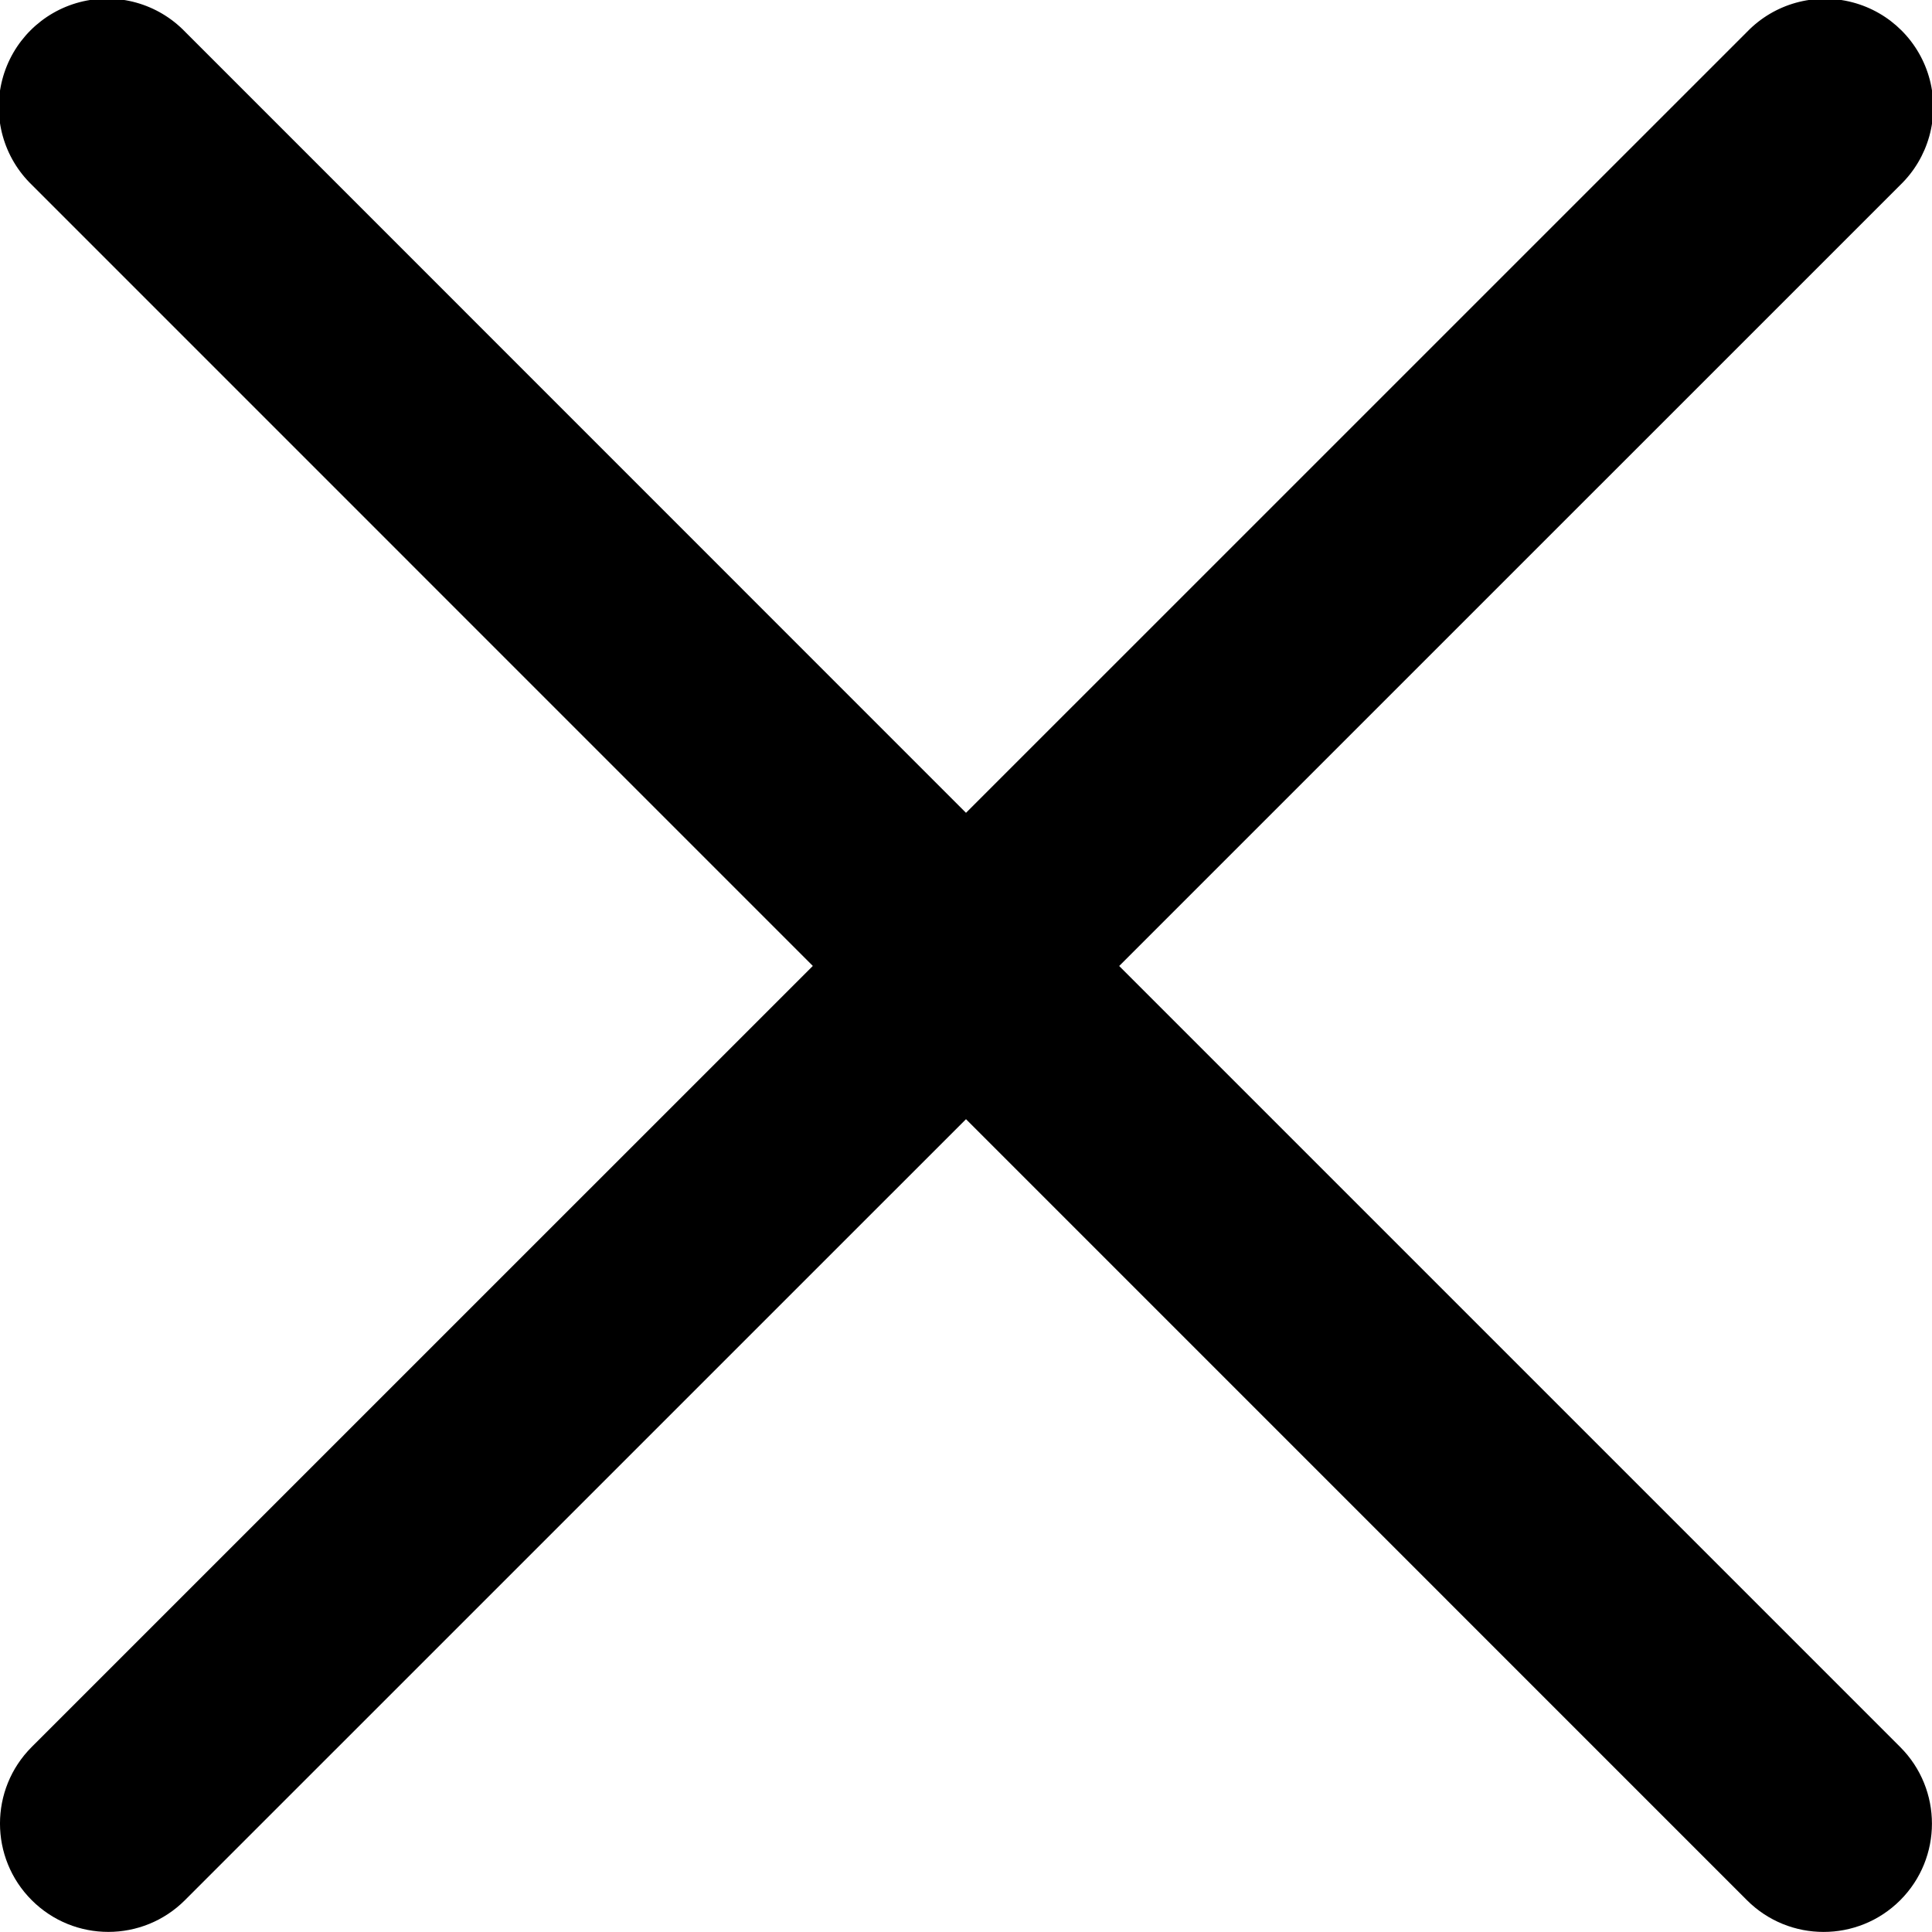
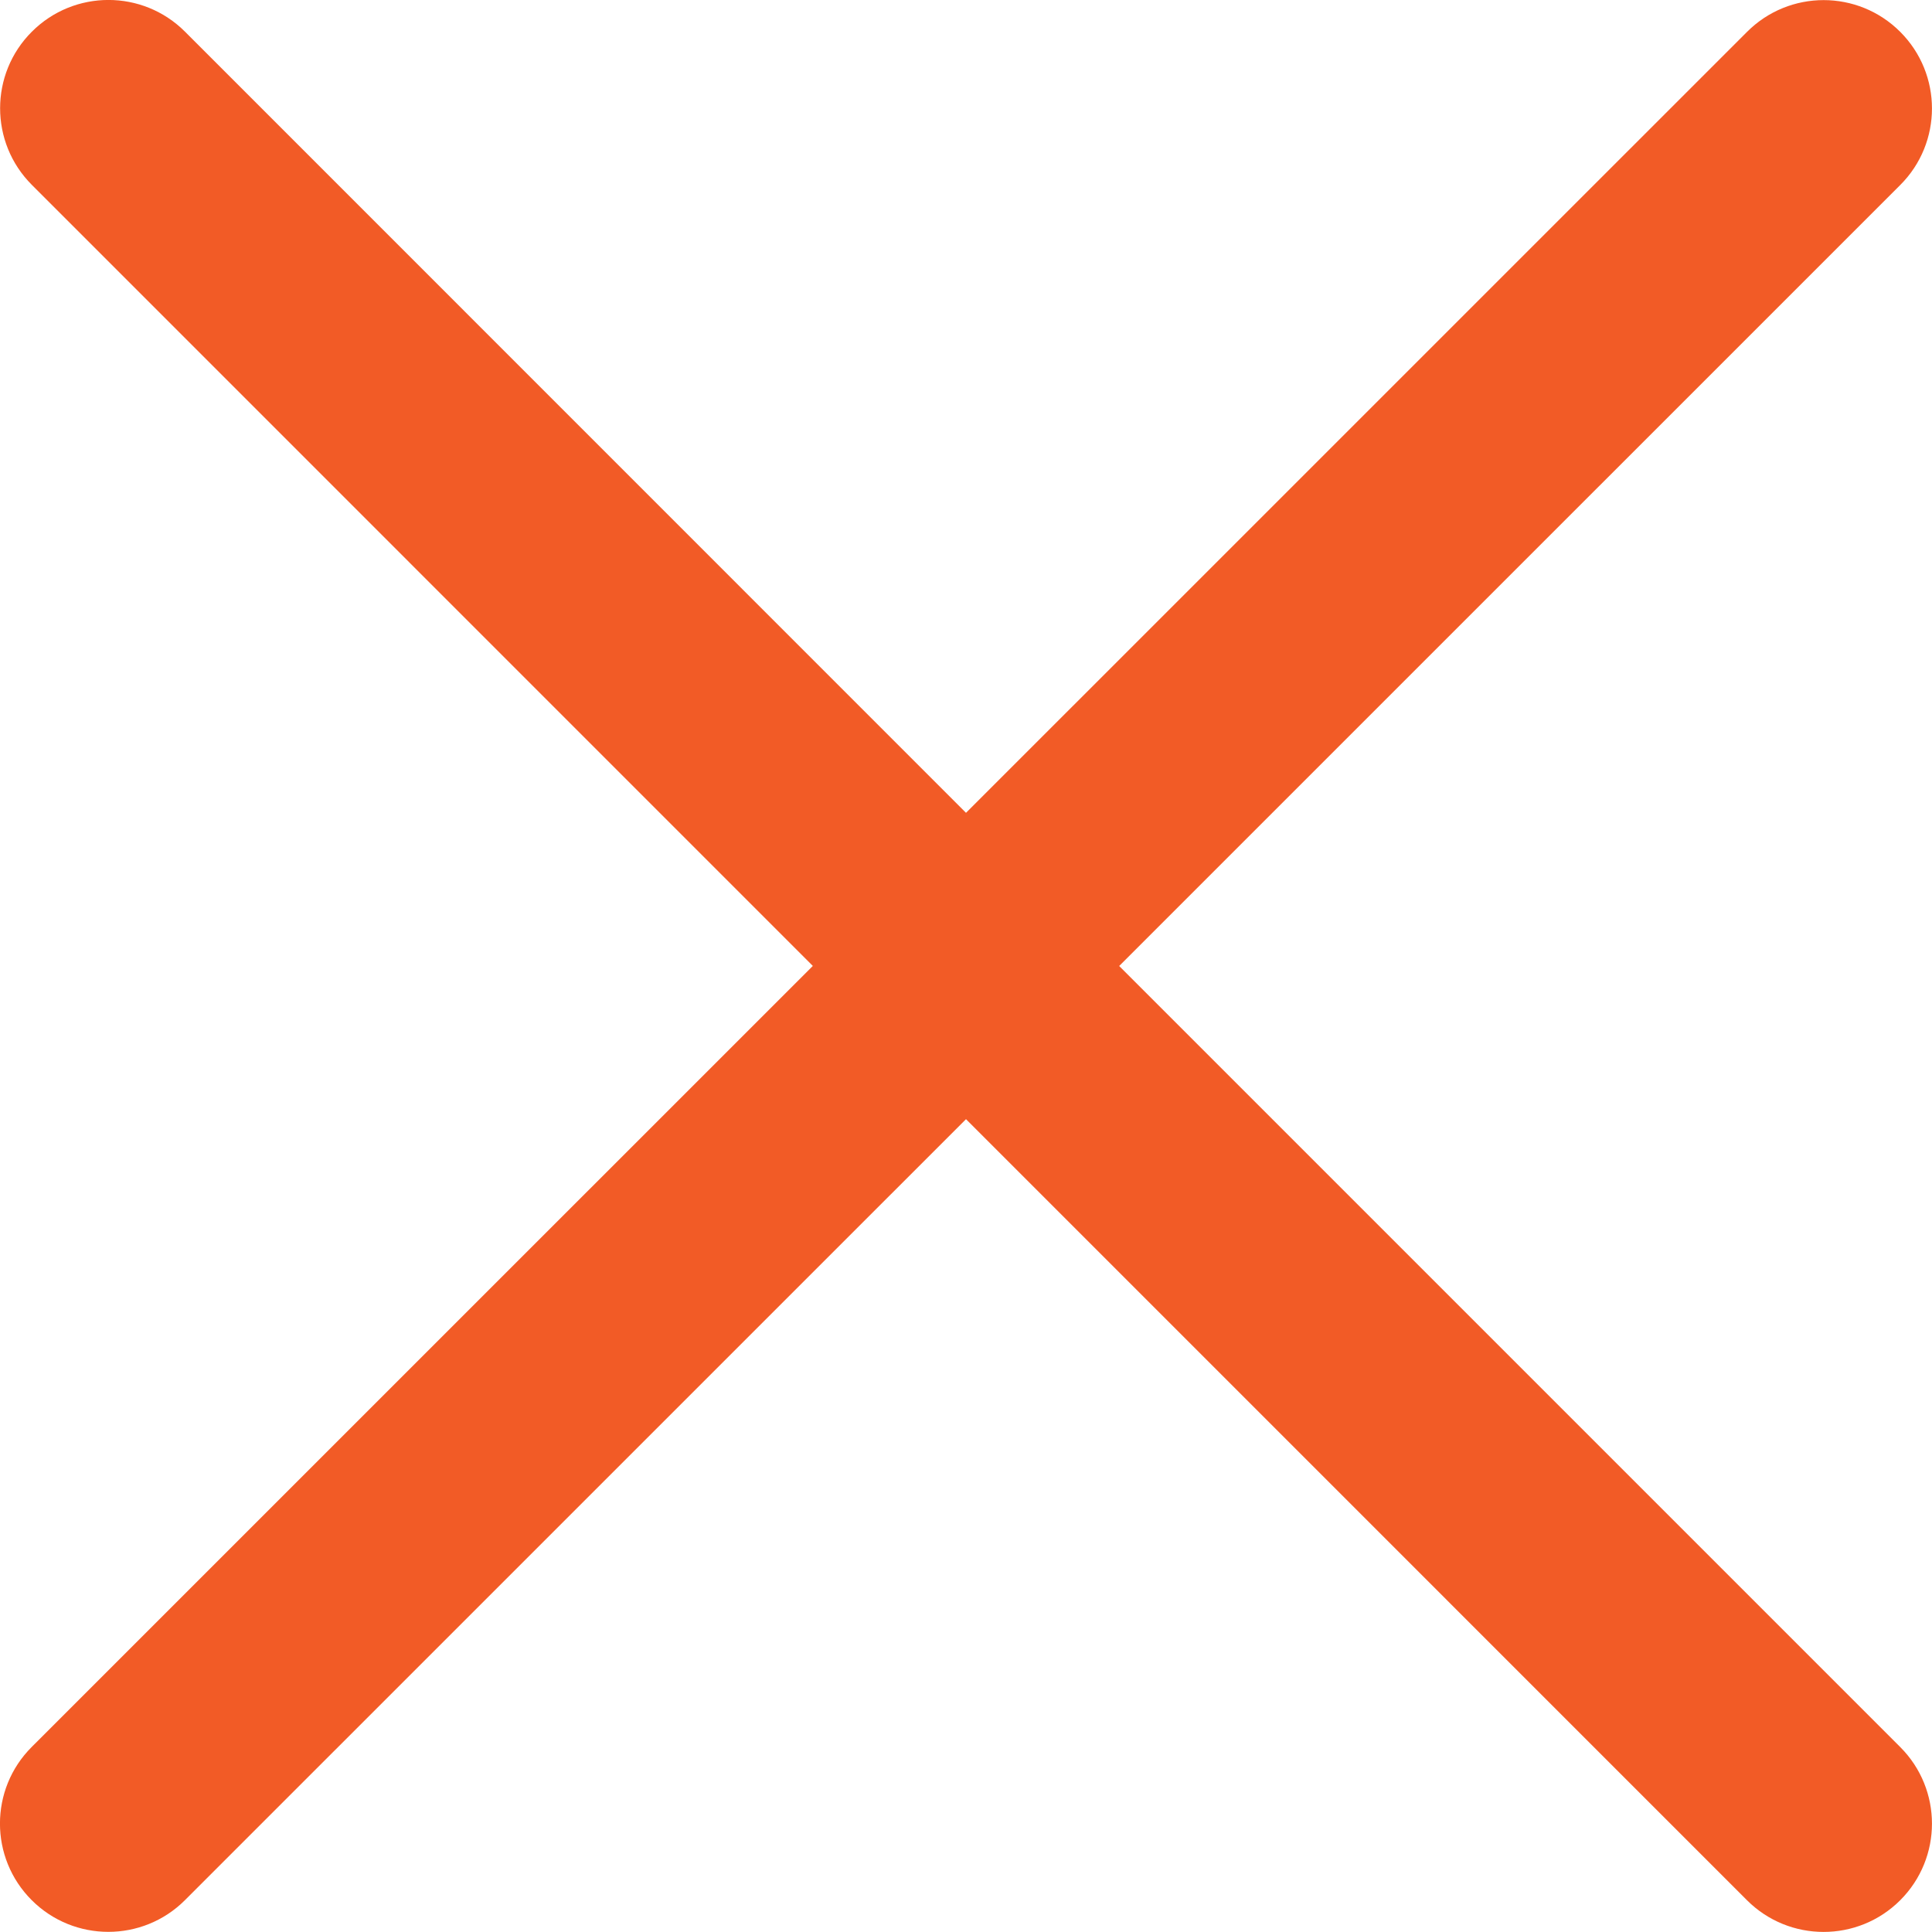
- <svg xmlns="http://www.w3.org/2000/svg" version="1.0" width="26.752" height="26.752">
-   <path d="M15.497 13.376L26.312 2.562A1.5 1.5 0 1024.191.441L13.376 11.255 2.562.439A1.5 1.5 0 10.441 2.56l10.814 10.815L.439 24.19a1.5 1.5 0 102.122 2.121l10.815-10.814L24.19 26.312c.293.293.677.439 1.061.439s.768-.146 1.061-.439a1.5 1.5 0 000-2.121L15.497 13.376z" />
+ <svg xmlns="http://www.w3.org/2000/svg" version="1.0" id="Layer_1" x="0px" y="0px" width="26.752px" height="26.752px" viewBox="0 0 26.752 26.752" enable-background="new 0 0 26.752 26.752" xml:space="preserve">
+   <path fill="#f25b26" d="M15.497,13.376L26.312,2.562c0.586-0.585,0.586-1.535,0-2.121s-1.535-0.586-2.121,0L13.376,11.255L2.562,0.439 c-0.586-0.586-1.535-0.586-2.121,0c-0.586,0.585-0.586,1.535,0,2.121l10.814,10.815L0.439,24.19c-0.586,0.586-0.586,1.535,0,2.121 c0.293,0.293,0.677,0.439,1.061,0.439s0.768-0.146,1.061-0.439l10.815-10.814L24.19,26.312c0.293,0.293,0.677,0.439,1.061,0.439 s0.768-0.146,1.061-0.439c0.586-0.586,0.586-1.535,0-2.121L15.497,13.376z" />
</svg>
